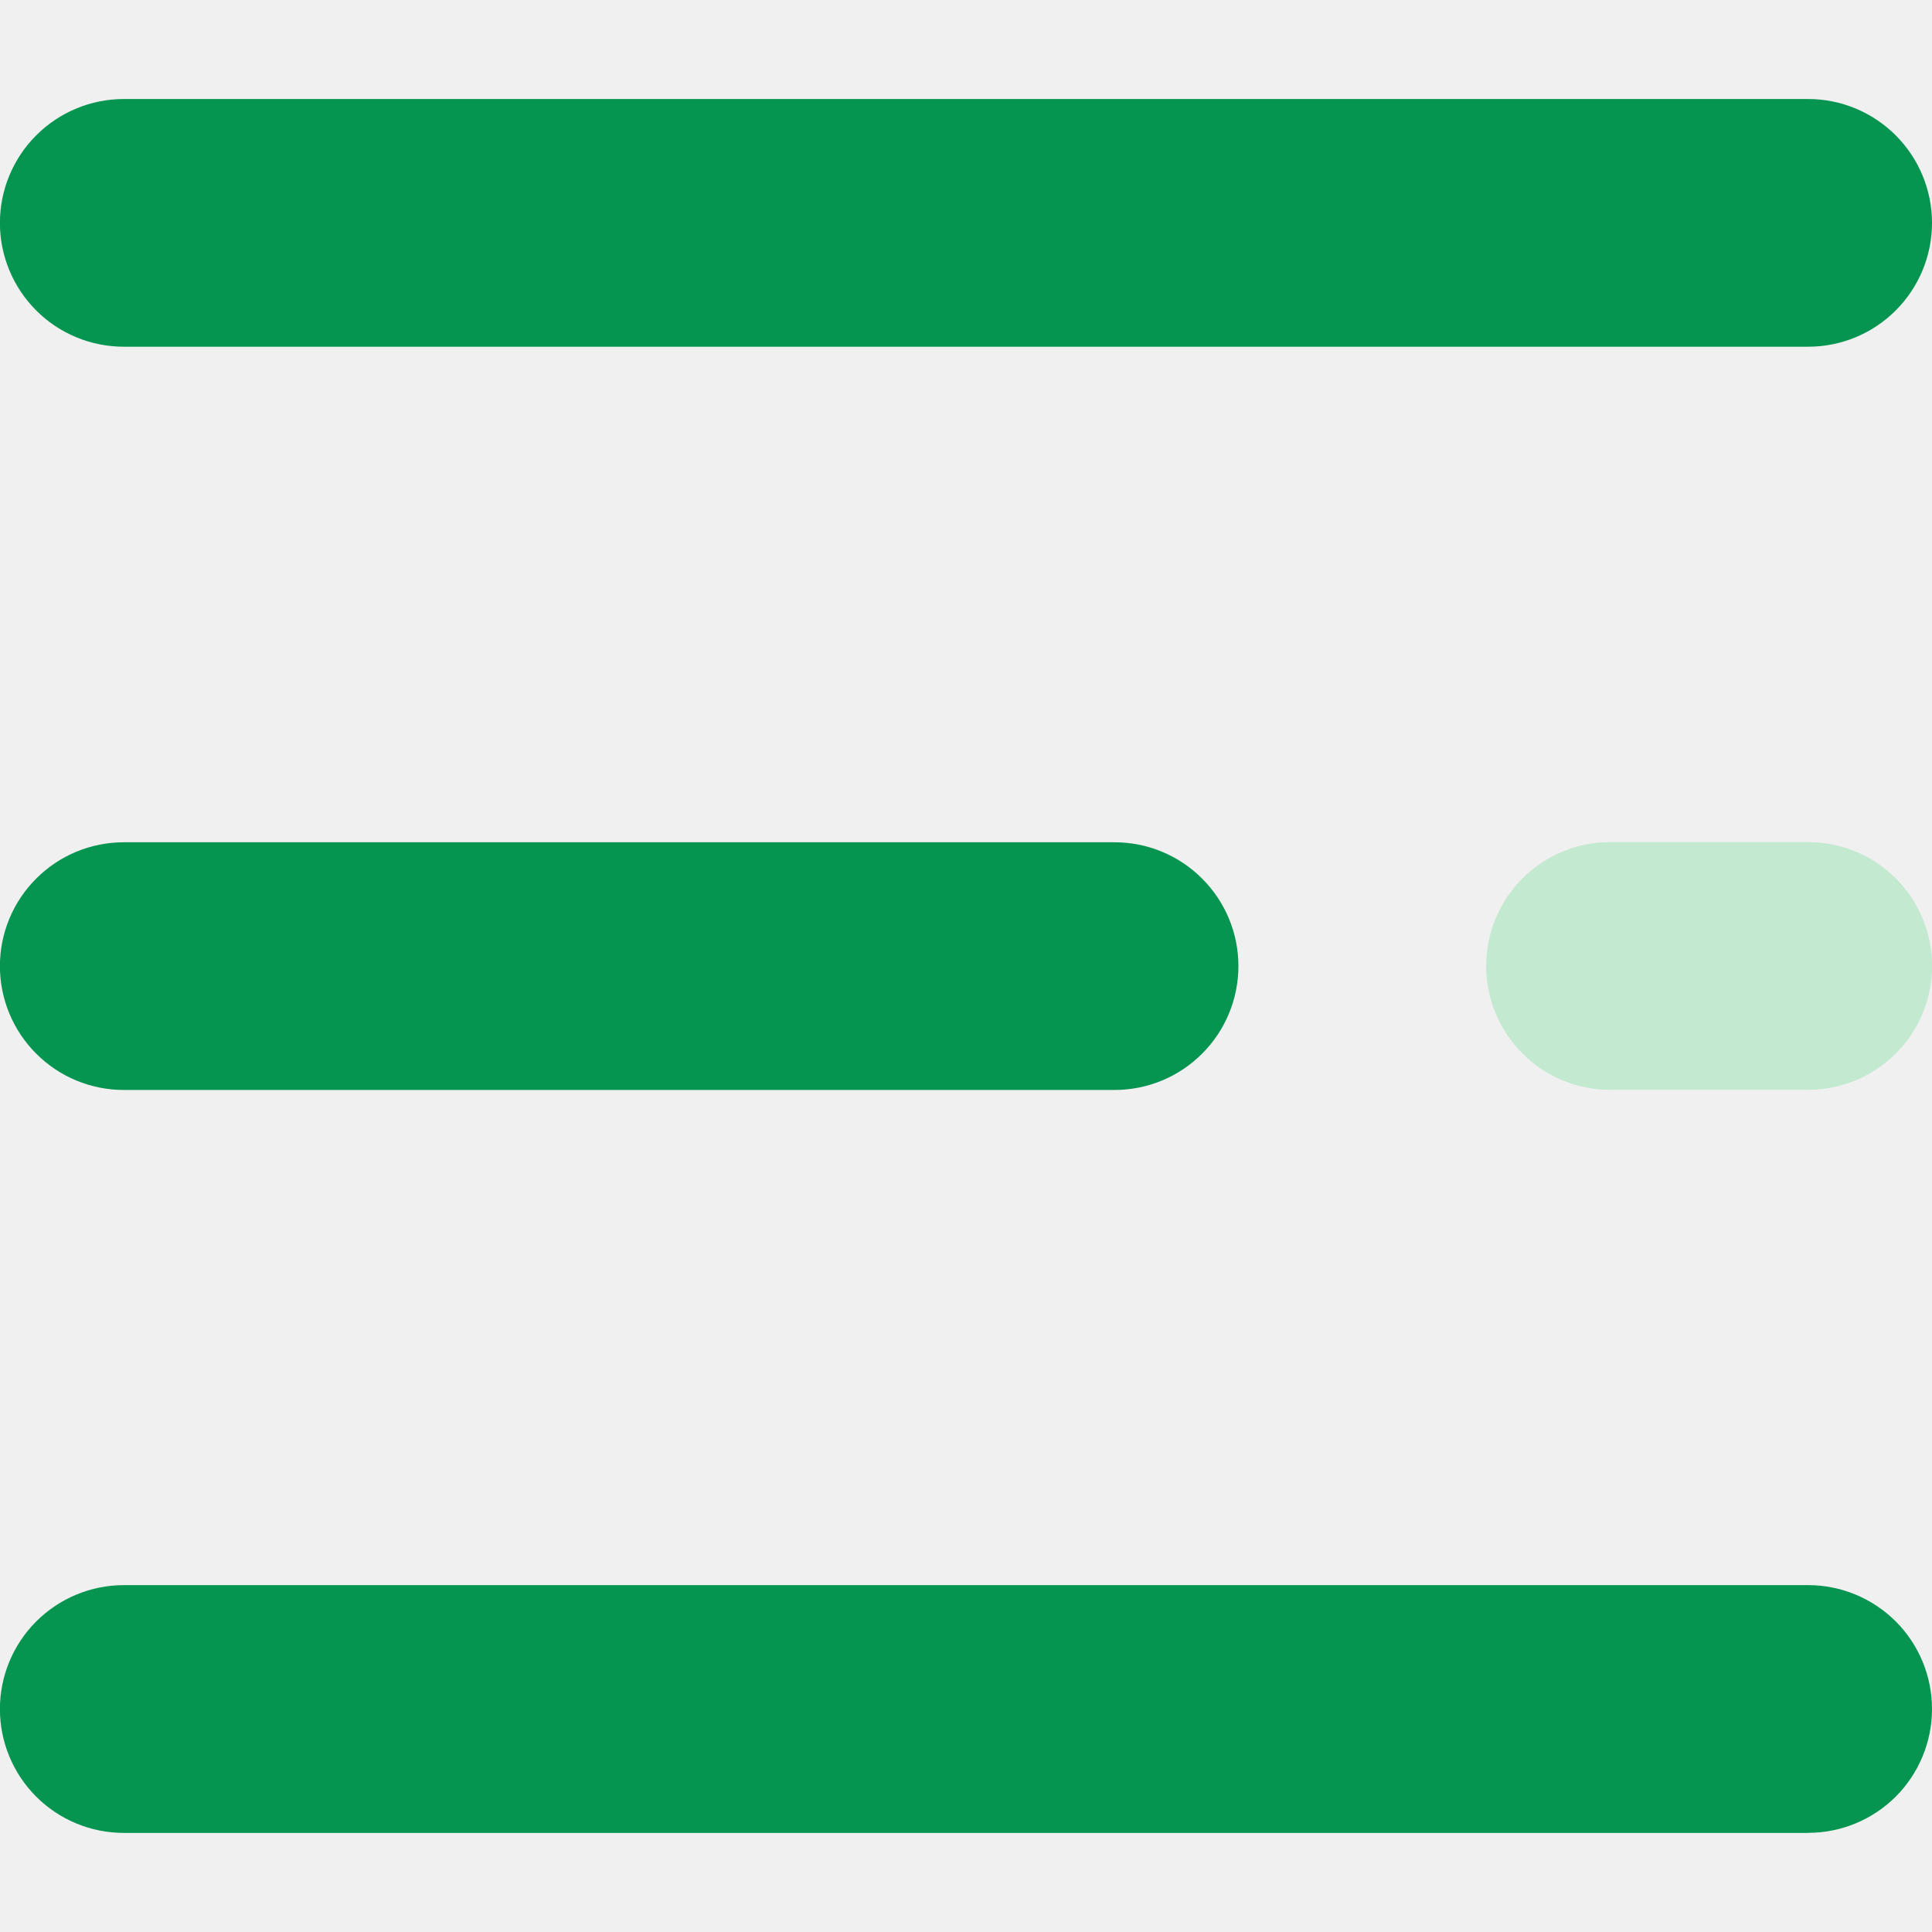
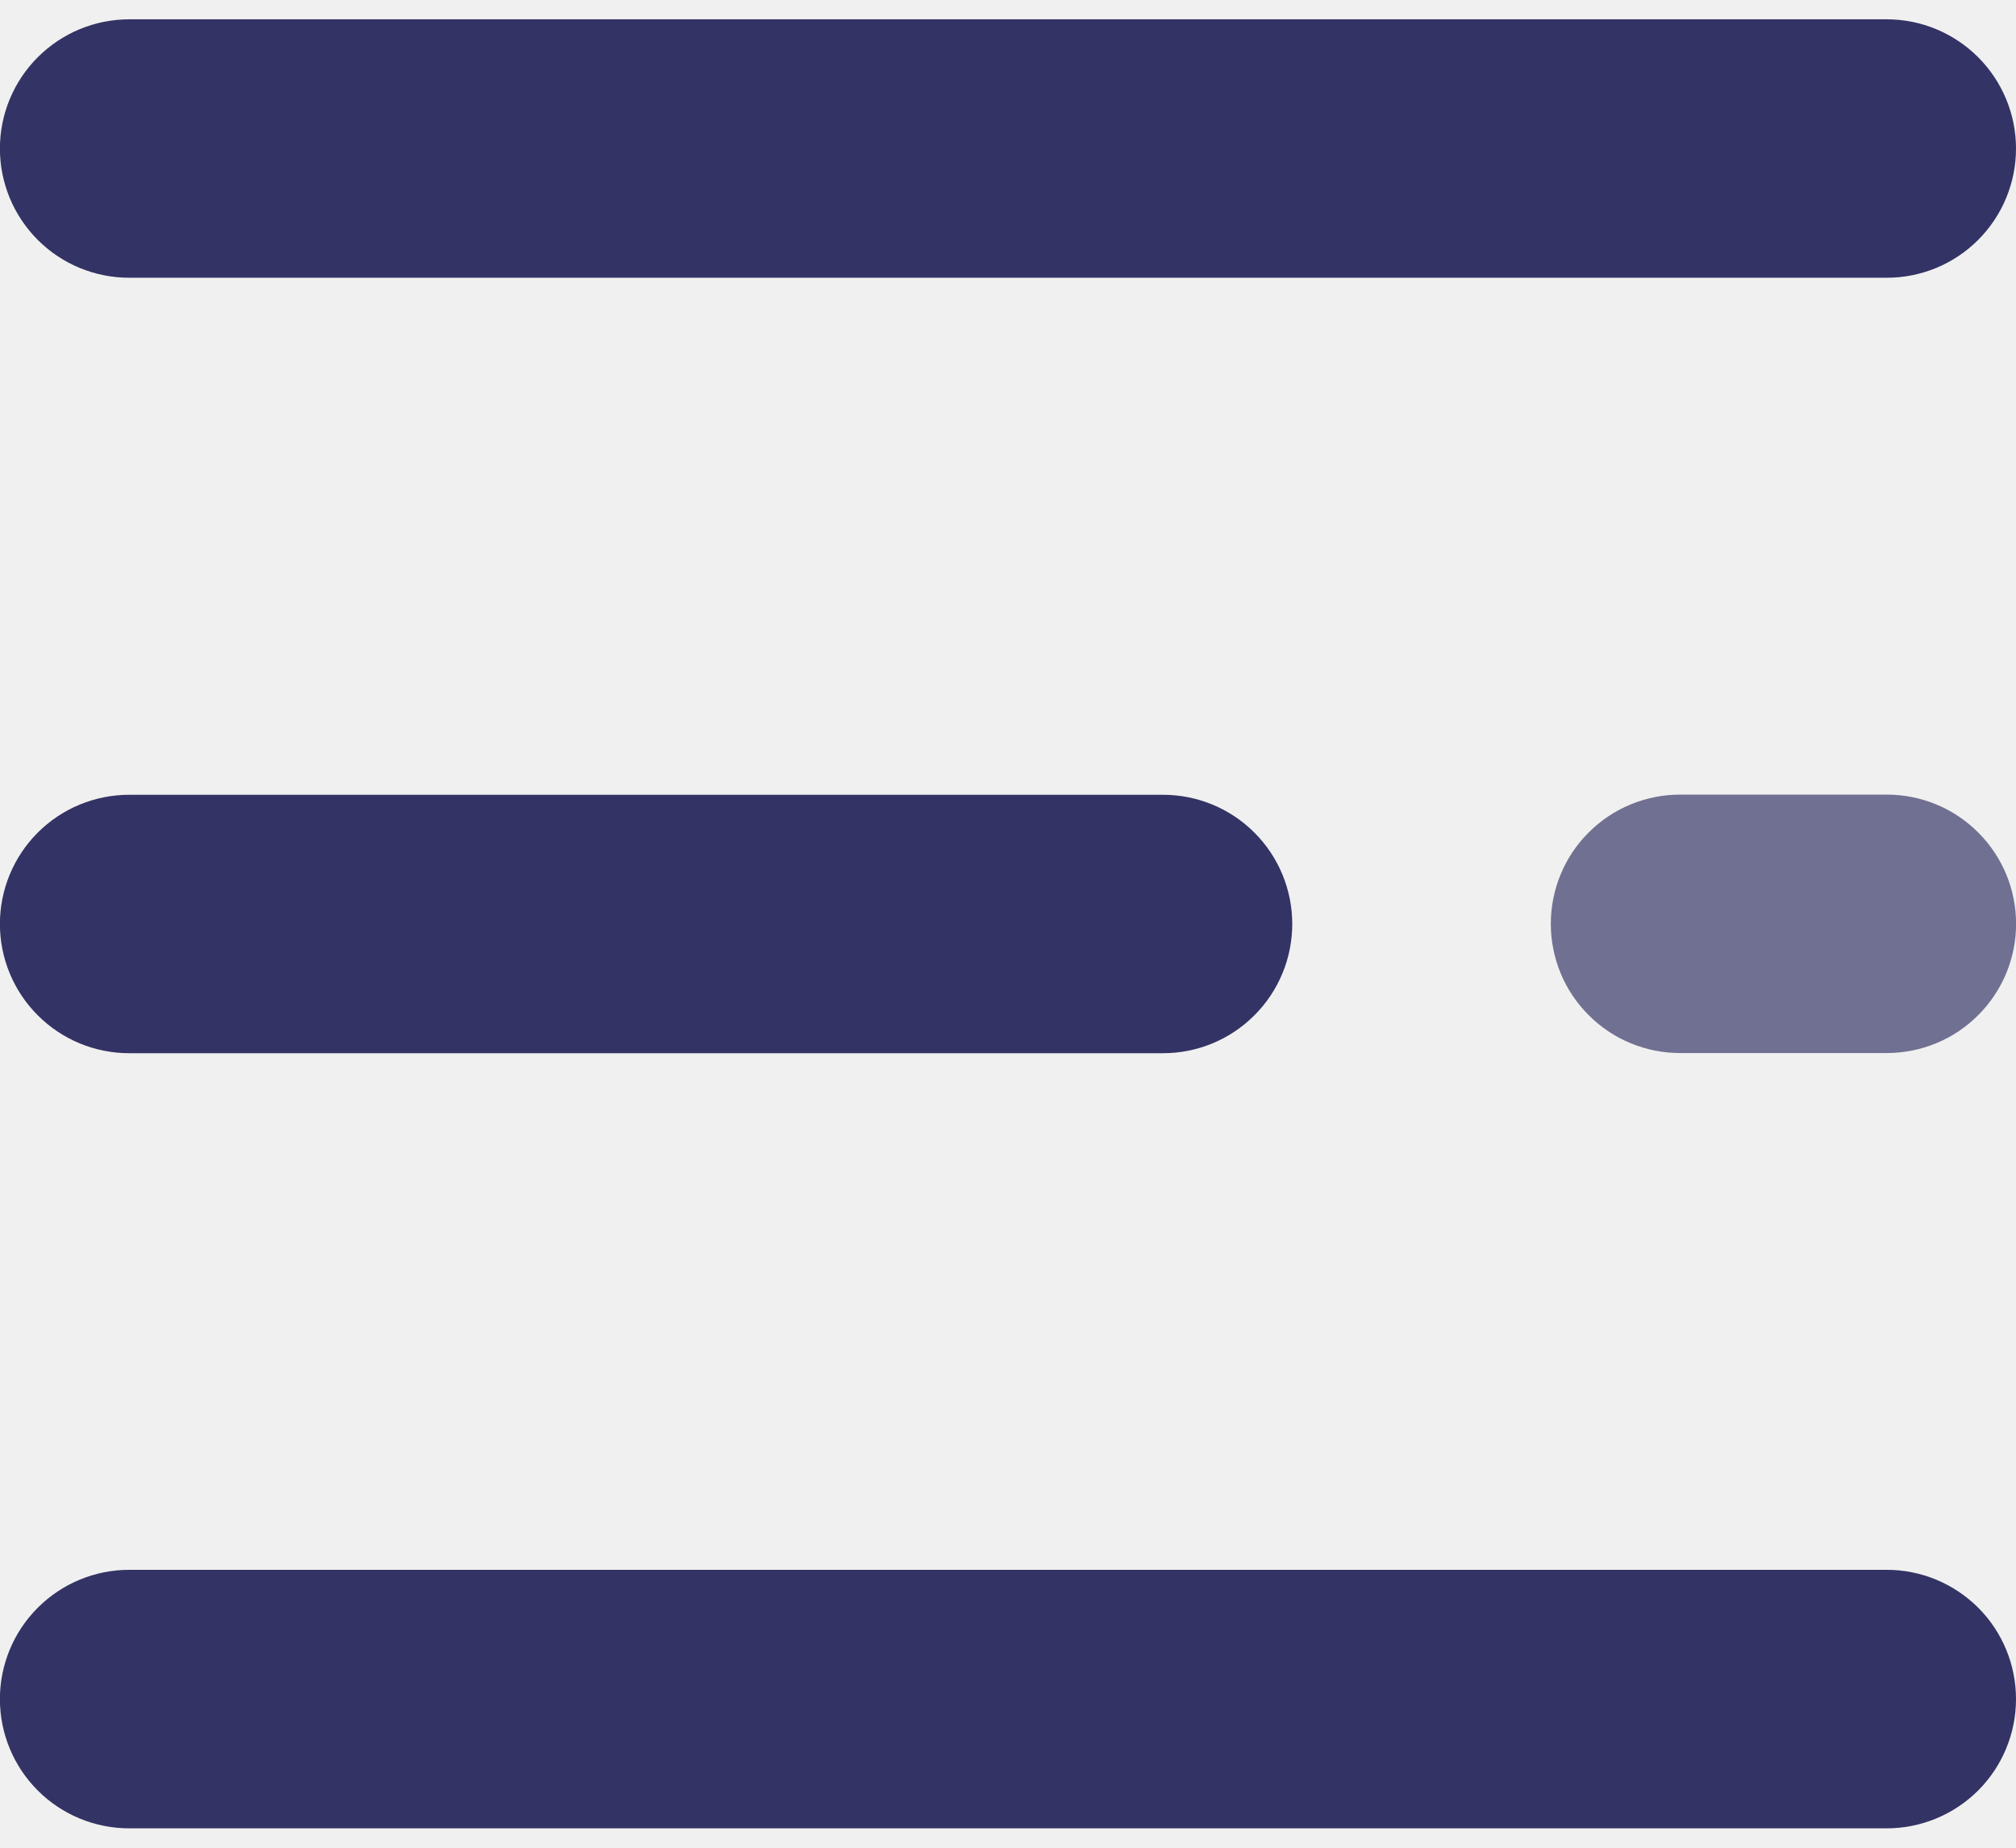
- <svg xmlns="http://www.w3.org/2000/svg" width="24" height="24" viewBox="0 0 24 24" fill="none">
-   <g clip-path="url(#clip0_2244_69272)">
-     <path d="M22.462 4.307H1.538C1.129 4.307 0.738 4.145 0.45 3.857C0.161 3.568 -0.001 3.177 -0.001 2.769C-0.001 2.361 0.161 1.97 0.45 1.681C0.738 1.393 1.129 1.23 1.538 1.23H22.462C22.87 1.23 23.261 1.393 23.549 1.681C23.838 1.97 24 2.361 24 2.769C24 3.177 23.838 3.568 23.549 3.857C23.261 4.145 22.87 4.307 22.462 4.307Z" fill="#069550" />
-     <path d="M13.845 13.54H1.538C1.129 13.54 0.738 13.378 0.45 13.089C0.161 12.801 -0.001 12.409 -0.001 12.001C-0.001 11.593 0.161 11.202 0.45 10.914C0.738 10.625 1.129 10.463 1.538 10.463H13.845C14.254 10.463 14.645 10.625 14.933 10.914C15.222 11.202 15.384 11.593 15.384 12.001C15.384 12.409 15.222 12.801 14.933 13.089C14.645 13.378 14.254 13.54 13.845 13.54Z" fill="#069550" />
-     <path d="M22.462 13.538H20C19.798 13.538 19.598 13.498 19.412 13.421C19.225 13.344 19.055 13.23 18.913 13.087C18.77 12.944 18.656 12.775 18.579 12.588C18.502 12.402 18.462 12.201 18.462 11.999C18.462 11.797 18.502 11.597 18.579 11.411C18.656 11.224 18.77 11.054 18.913 10.912C19.055 10.769 19.225 10.655 19.412 10.578C19.598 10.501 19.798 10.461 20 10.461H22.462C22.665 10.461 22.864 10.501 23.051 10.578C23.238 10.655 23.407 10.769 23.55 10.912C23.693 11.054 23.806 11.224 23.884 11.411C23.961 11.597 24.001 11.797 24.001 11.999C24.001 12.201 23.961 12.402 23.884 12.588C23.806 12.775 23.693 12.944 23.55 13.087C23.407 13.23 23.238 13.344 23.051 13.421C22.864 13.498 22.665 13.538 22.462 13.538Z" fill="#C3E9D0" />
-     <path d="M22.462 22.769H1.538C1.13 22.769 0.738 22.607 0.45 22.319C0.161 22.03 -0.001 21.639 -0.001 21.23C-0.001 20.822 0.161 20.431 0.45 20.142C0.738 19.854 1.13 19.691 1.538 19.691H22.462C22.87 19.691 23.261 19.854 23.55 20.142C23.838 20.43 24 20.822 24 21.23C24 21.638 23.838 22.029 23.55 22.318C23.261 22.606 22.87 22.768 22.462 22.768V22.769Z" fill="#069550" />
-   </g>
-   <defs>
-     <clipPath id="clip0_2244_69272">
-       <rect width="24" height="24" fill="white" />
-     </clipPath>
-   </defs>
+ <svg xmlns="http://www.w3.org/2000/svg" width="24" height="22" viewBox="0 0 24 22" fill="none">
+   <path d="M22.462 3.307H1.538C1.129 3.307 0.738 3.145 0.45 2.857C0.161 2.568 -0.001 2.177 -0.001 1.769C-0.001 1.361 0.161 0.97 0.45 0.681C0.738 0.393 1.129 0.23 1.538 0.23H22.462C22.87 0.23 23.261 0.393 23.549 0.681C23.838 0.97 24 1.361 24 1.769C24 2.177 23.838 2.568 23.549 2.857C23.261 3.145 22.87 3.307 22.462 3.307Z" fill="#333365" />
+   <path d="M13.845 12.54H1.538C1.129 12.54 0.738 12.378 0.45 12.089C0.161 11.801 -0.001 11.409 -0.001 11.001C-0.001 10.593 0.161 10.202 0.45 9.913C0.738 9.625 1.129 9.463 1.538 9.463H13.845C14.254 9.463 14.645 9.625 14.933 9.913C15.222 10.202 15.384 10.593 15.384 11.001C15.384 11.409 15.222 11.801 14.933 12.089C14.645 12.378 14.254 12.54 13.845 12.54Z" fill="#333365" />
+   <path d="M22.462 12.538H20C19.798 12.538 19.598 12.498 19.412 12.421C19.225 12.344 19.055 12.23 18.913 12.087C18.77 11.944 18.656 11.775 18.579 11.588C18.502 11.402 18.462 11.201 18.462 10.999C18.462 10.797 18.502 10.597 18.579 10.411C18.656 10.224 18.77 10.054 18.913 9.912C19.055 9.769 19.225 9.655 19.412 9.578C19.598 9.501 19.798 9.461 20 9.461H22.462C22.665 9.461 22.864 9.501 23.051 9.578C23.238 9.655 23.407 9.769 23.55 9.912C23.693 10.054 23.806 10.224 23.884 10.411C23.961 10.597 24.001 10.797 24.001 10.999C24.001 11.201 23.961 11.402 23.884 11.588C23.806 11.775 23.693 11.944 23.55 12.087C23.407 12.23 23.238 12.344 23.051 12.421C22.864 12.498 22.665 12.538 22.462 12.538Z" fill="#707093" />
+   <path d="M22.462 21.769H1.538C1.13 21.769 0.738 21.607 0.45 21.319C0.161 21.03 -0.001 20.639 -0.001 20.23C-0.001 19.822 0.161 19.431 0.45 19.142C0.738 18.854 1.13 18.691 1.538 18.691H22.462C22.87 18.691 23.261 18.854 23.55 19.142C23.838 19.43 24 19.822 24 20.23C24 20.638 23.838 21.029 23.55 21.318C23.261 21.606 22.87 21.769 22.462 21.769Z" fill="#333365" />
</svg>
